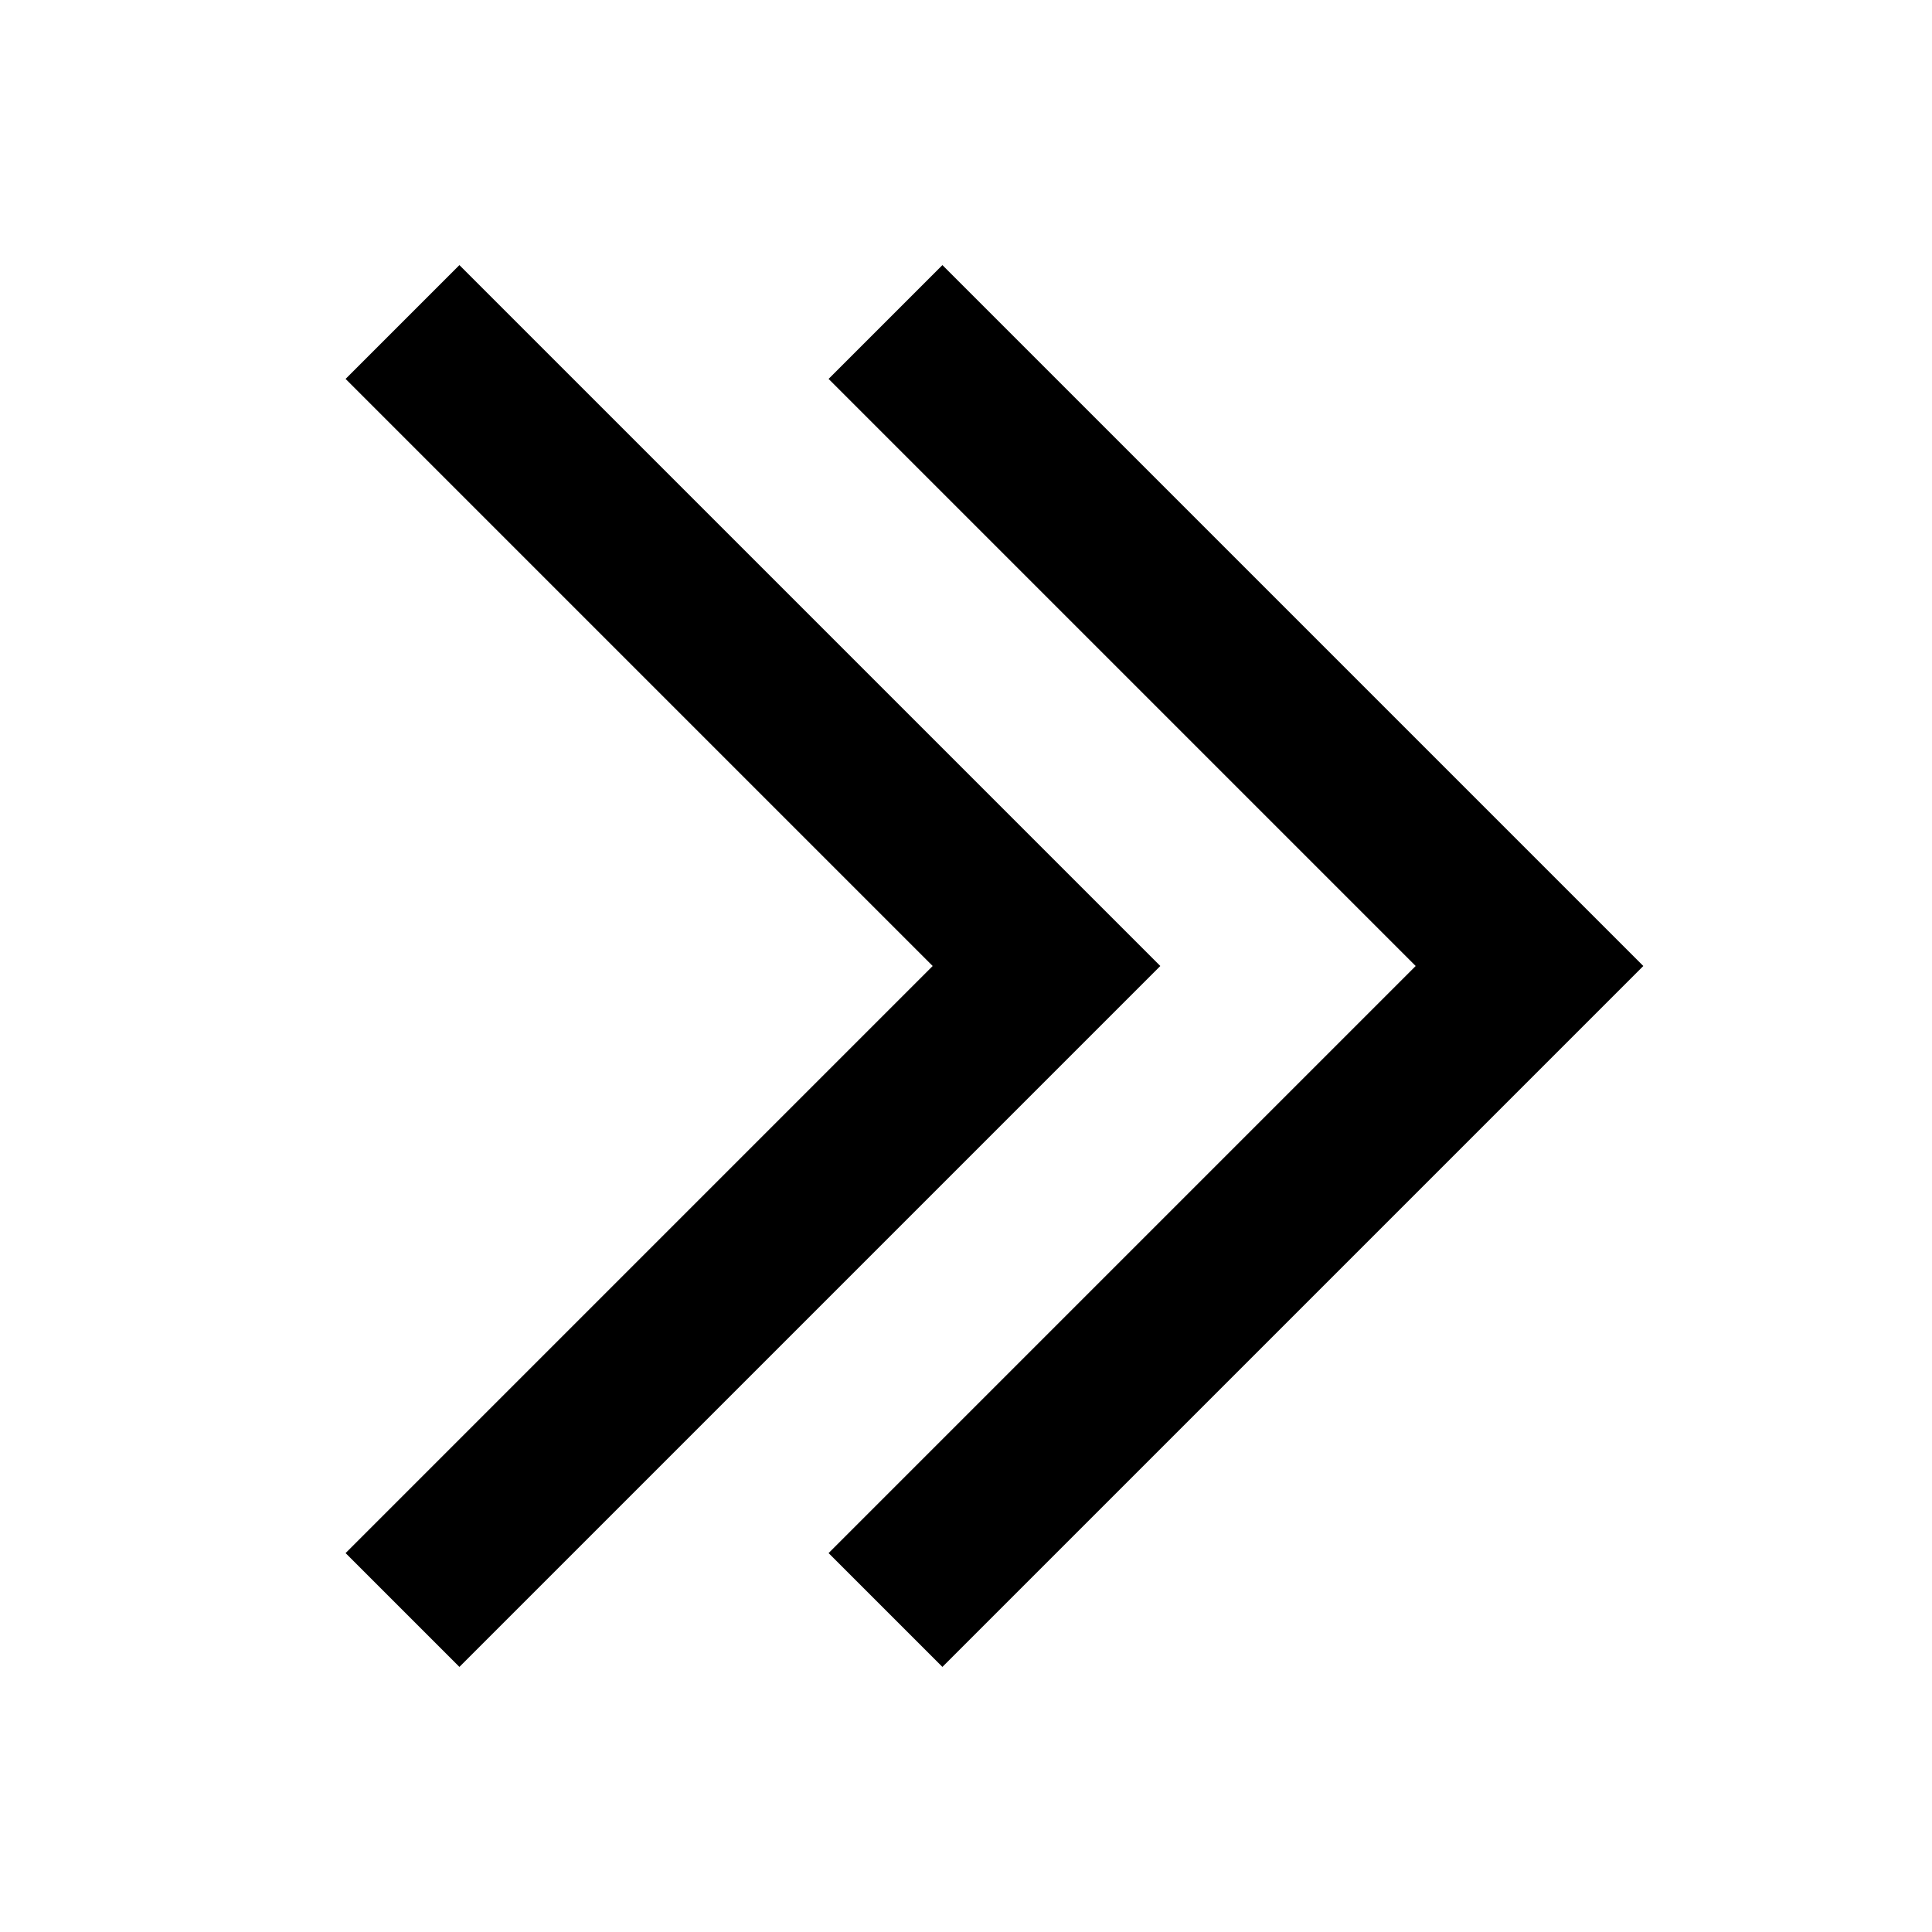
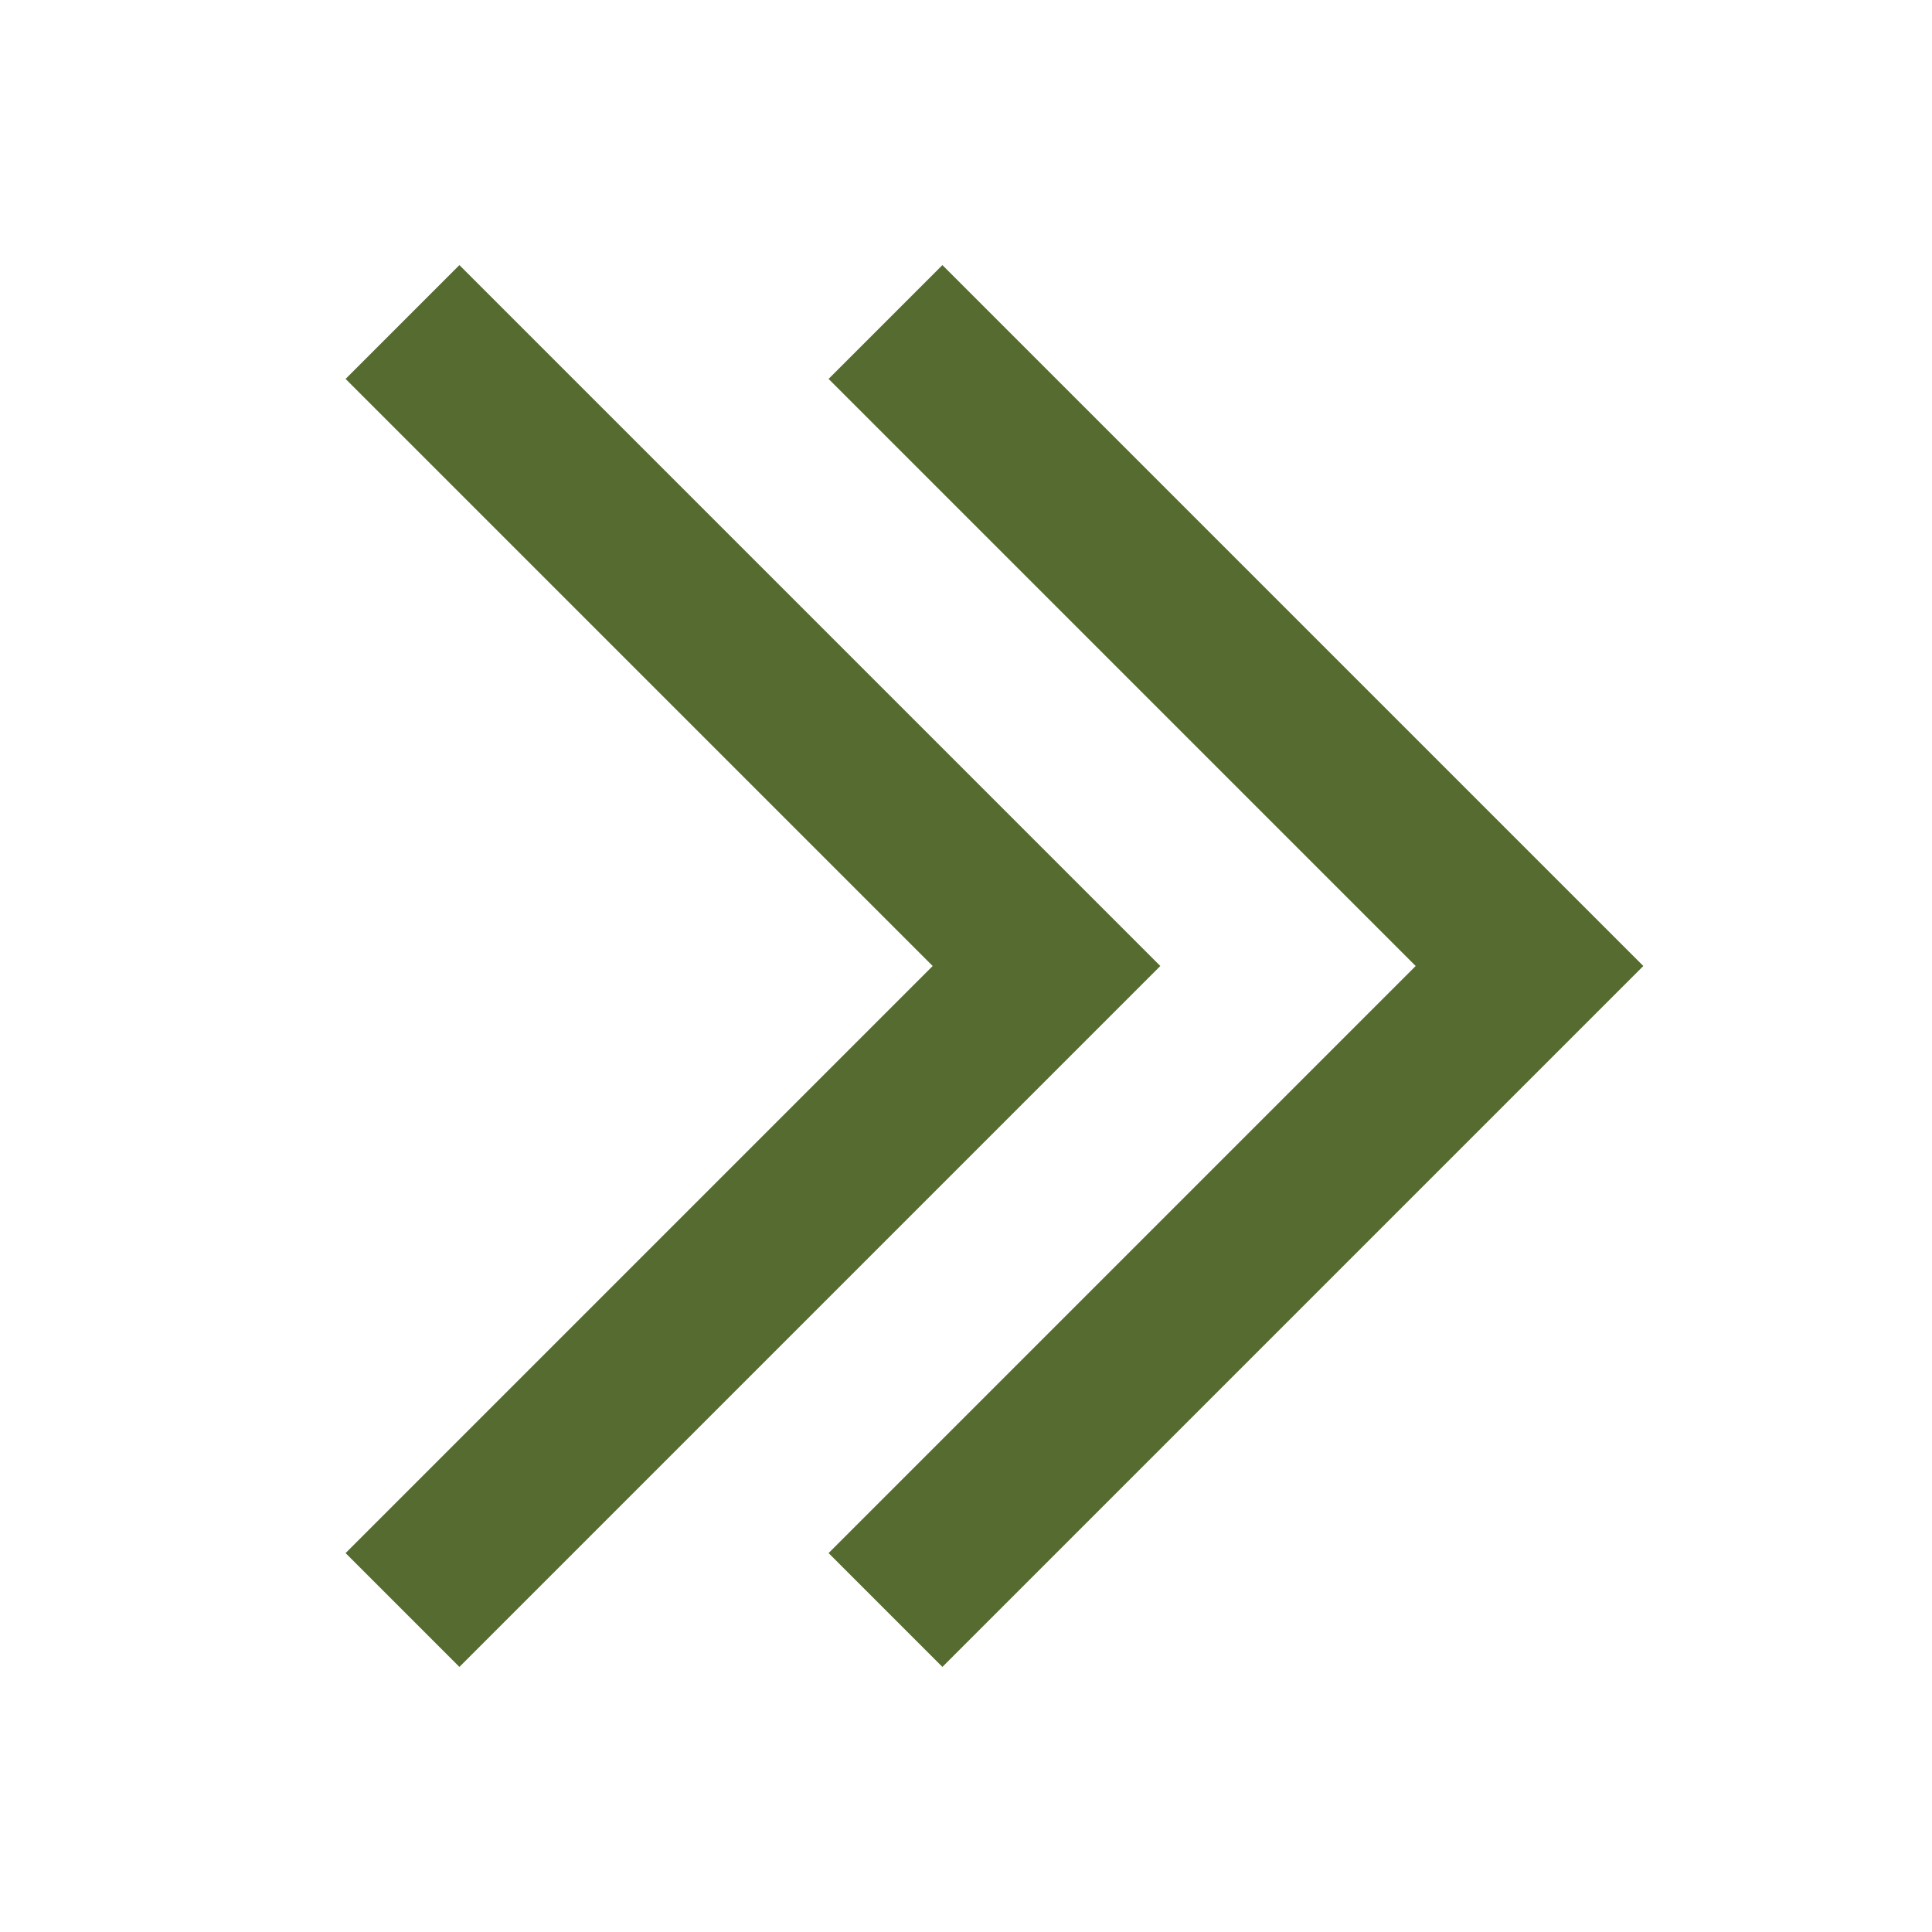
<svg xmlns="http://www.w3.org/2000/svg" width="24" height="24">
-   <path d="m11.707 3.293-1.414 1.414L17.586 12l-7.293 7.293 1.414 1.414L20.414 12l-8.707-8.707z" />
-   <path d="M5.707 3.293 4.293 4.707 11.586 12l-7.293 7.293 1.414 1.414L14.414 12 5.707 3.293z" />
+   <path d="m11.707 3.293-1.414 1.414L17.586 12l-7.293 7.293 1.414 1.414L20.414 12l-8.707-8.707z" fill="#556B2F" />
+   <path d="M5.707 3.293 4.293 4.707 11.586 12l-7.293 7.293 1.414 1.414L14.414 12 5.707 3.293z" fill="#556B2F" />
</svg>
